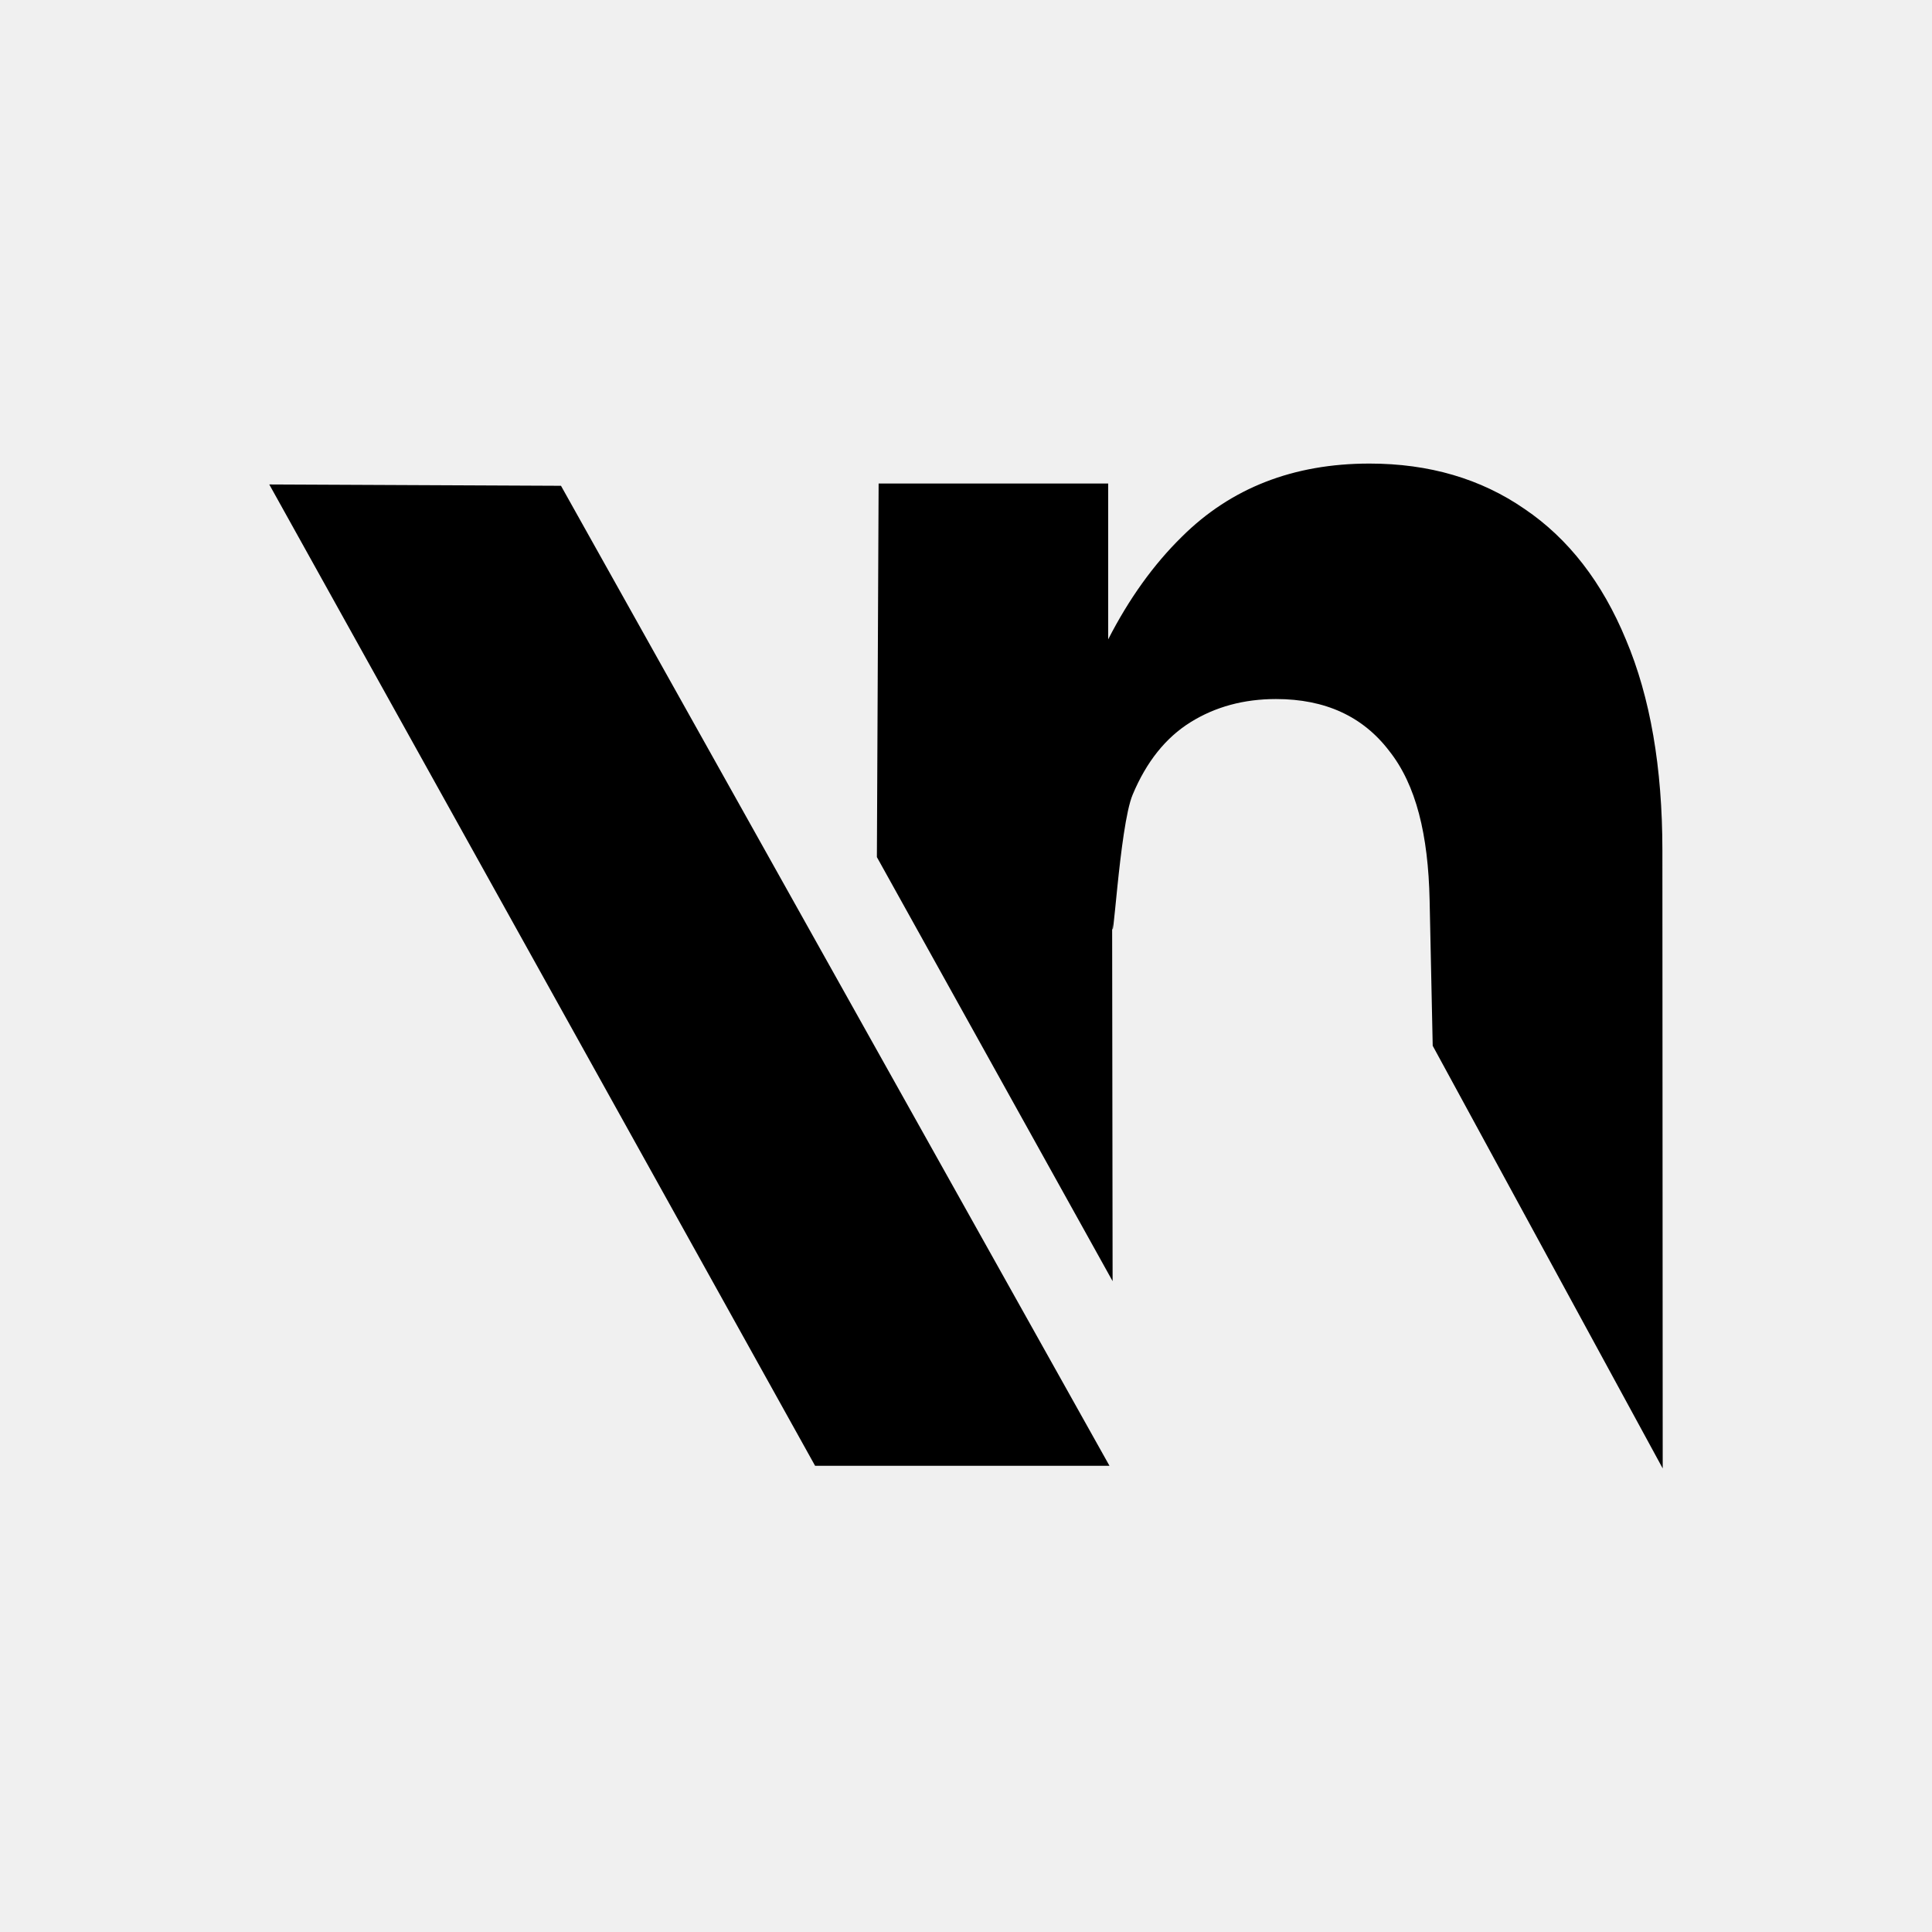
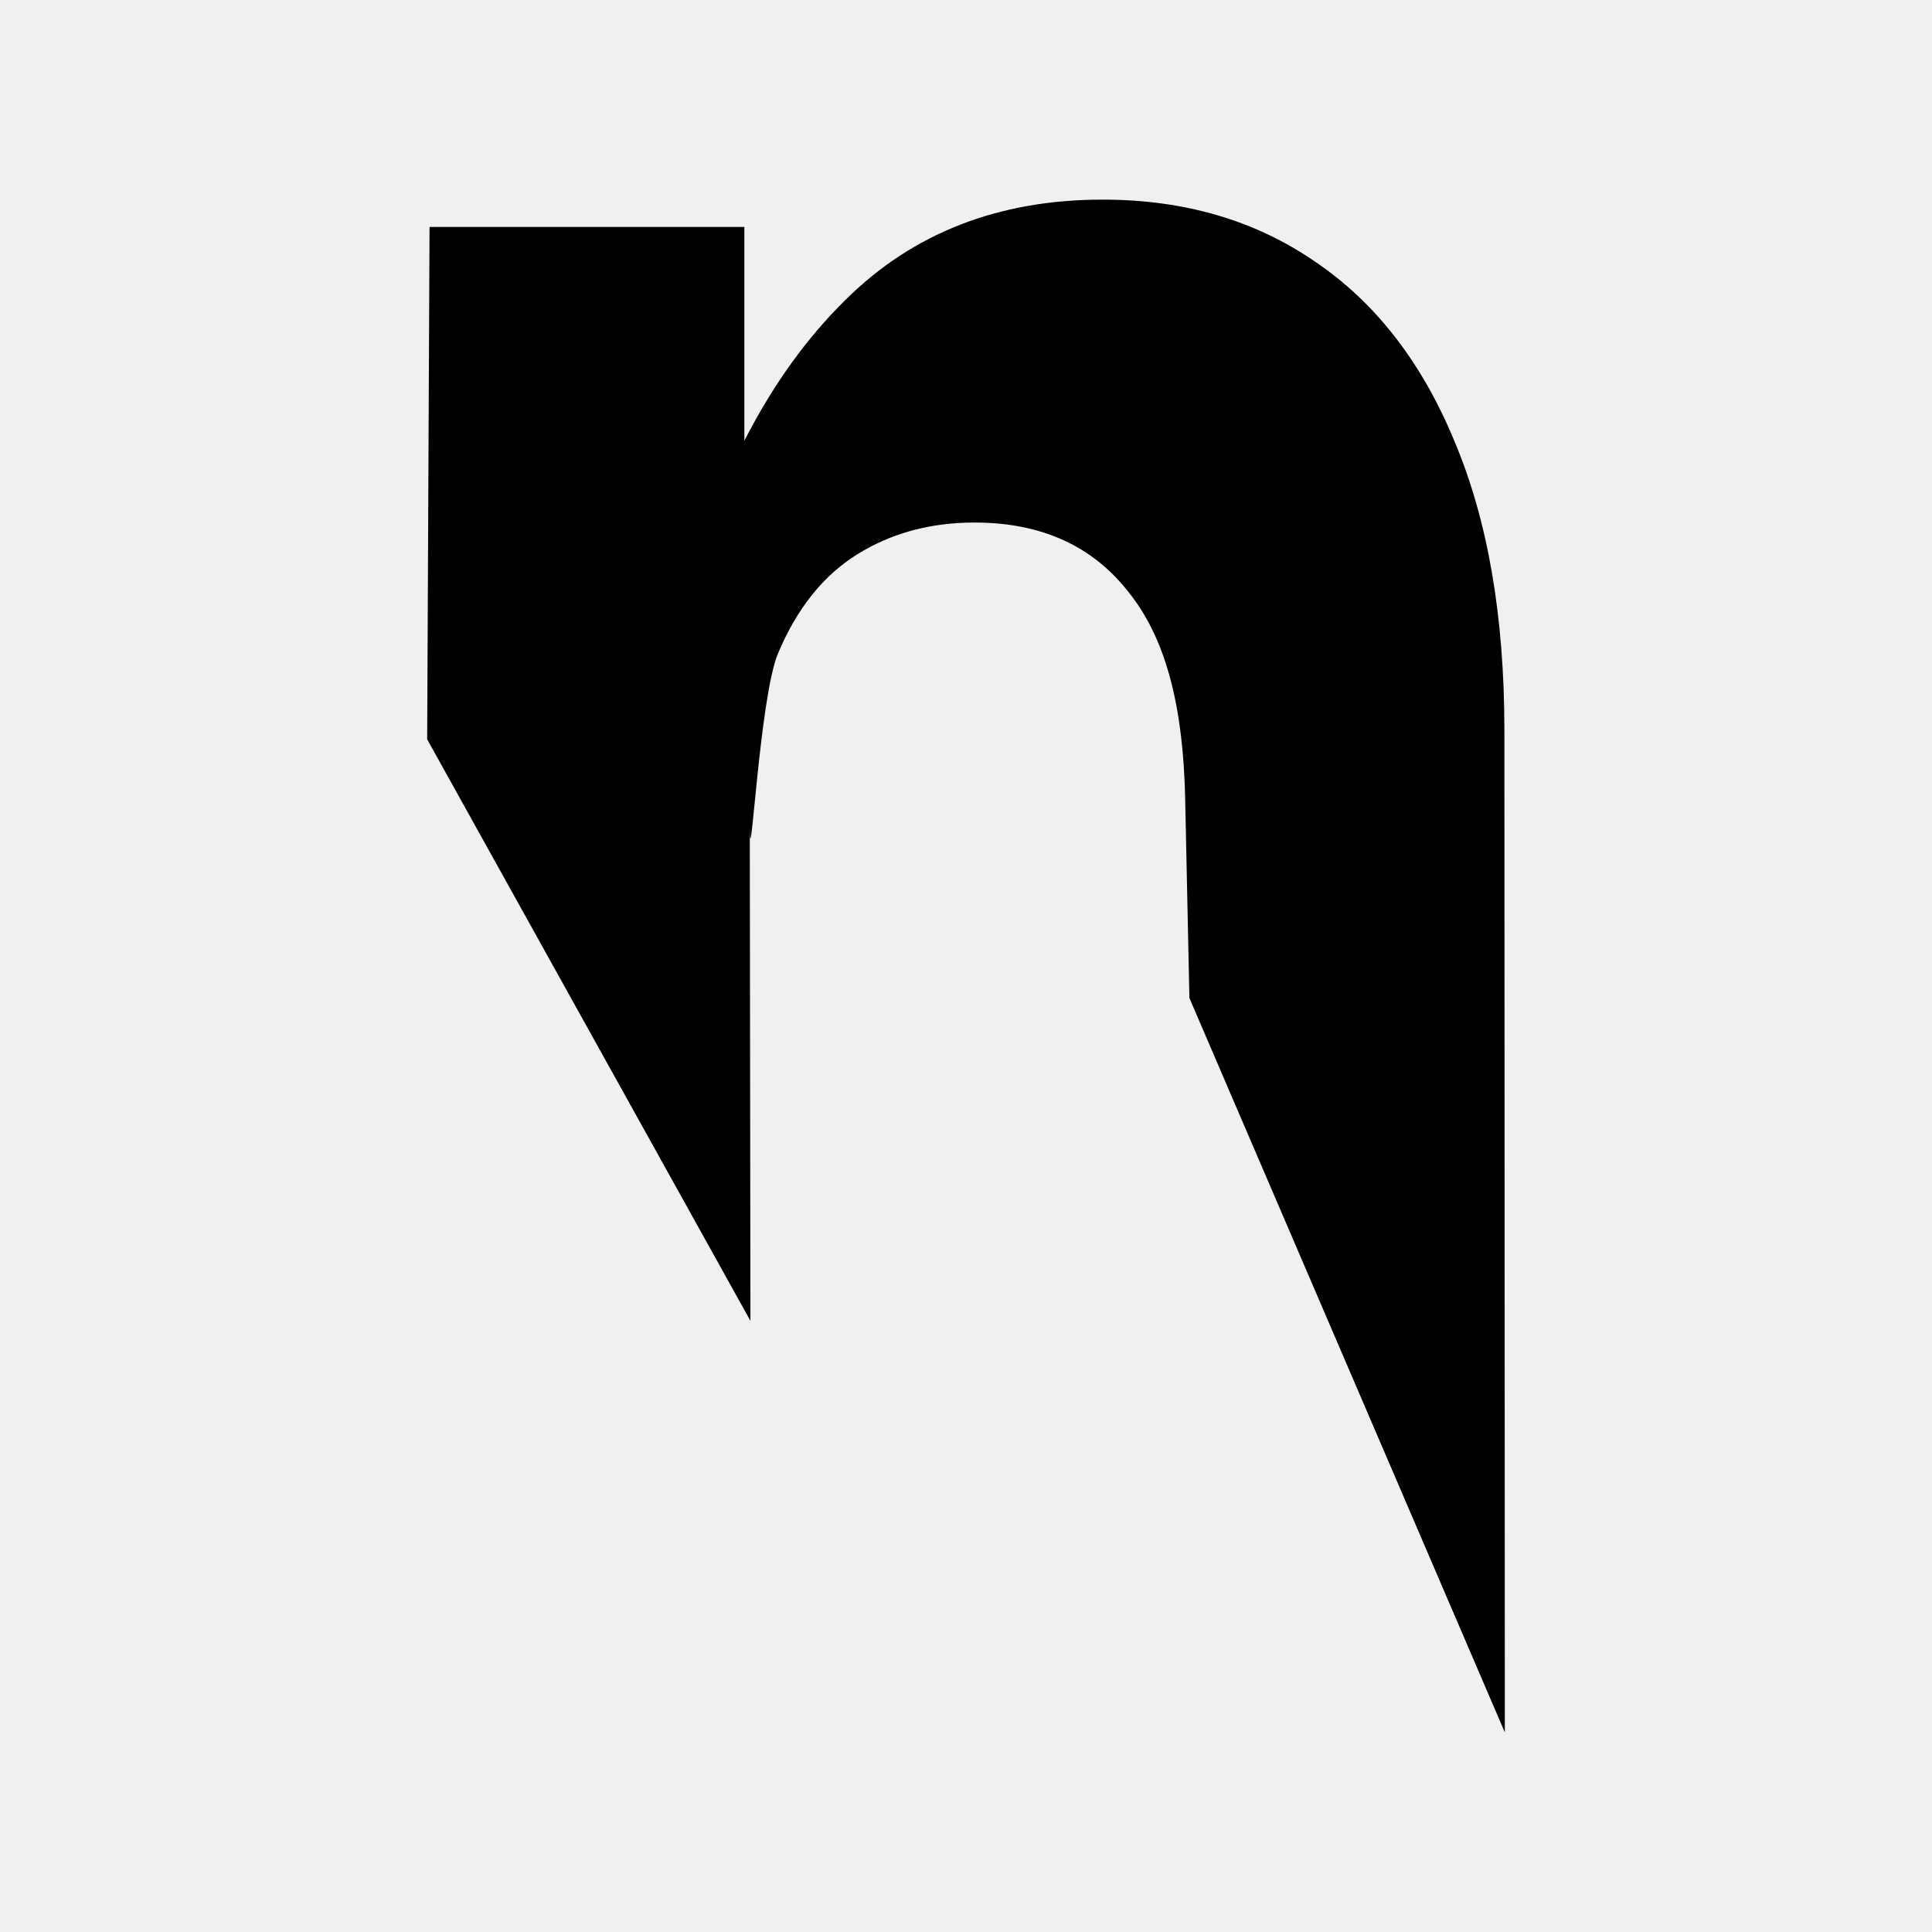
<svg xmlns="http://www.w3.org/2000/svg" viewBox="0 0 512 512">
  <style>
    path { fill: #000; }
    @media (prefers-color-scheme: dark) {
      path { fill: #fff; }
    }
  </style>
-   <path d="m 362.919,122.851 c -20.143,0 -36.72,6.469 -49.729,19.408 -7.505,7.371 -14.008,16.433 -19.512,27.184 v -41.311 h -60.834 l -0.459,99.012 62.467,112.379 -0.125,-95.664 c 0.041,12.275 1.855,-24.87 5.455,-33.301 3.637,-8.681 8.742,-15.067 15.316,-19.162 6.574,-4.095 14.127,-6.143 22.66,-6.143 13.009,0 23.01,4.586 30.004,13.758 7.134,9.008 10.332,22.197 10.701,39.555 l 0.82,38.574 60.953,112.01 -0.086,-163.85 c -0.011,-21.947 -3.218,-40.537 -9.652,-55.77 -6.295,-15.232 -15.245,-26.779 -26.855,-34.641 -11.61,-8.025 -25.319,-12.039 -41.125,-12.039 z M 71.362,128.386 216.009,388.45 h 78.014 L 148.669,128.739 Z" />
+   <g transform="matrix(1.068385,0,0,1.068385,-17.50666,-17.50666)">
+     <path d="m 289.896,65.901 c -25.855,0 -47.133,8.304 -63.831,24.912 -9.634,9.461 -17.981,21.093 -25.045,34.893 V 72.68 H 122.934 l -0.589,127.091 80.182,144.249 -0.16,-122.794 c 0.052,15.756 2.381,-31.923 7.002,-42.745 4.668,-11.142 11.221,-19.341 19.66,-24.596 8.439,-5.256 18.134,-7.885 29.086,-7.885 16.698,0 29.535,5.886 38.513,17.659 9.157,11.563 13.262,28.492 13.736,50.772 l 1.053,49.514 78.239,182.154 -0.11,-248.695 C 389.532,169.233 385.415,145.37 377.156,125.819 369.076,106.267 357.587,91.445 342.684,81.354 327.781,71.053 310.185,65.901 289.896,65.901 Z" />
+   </g>
</svg>
